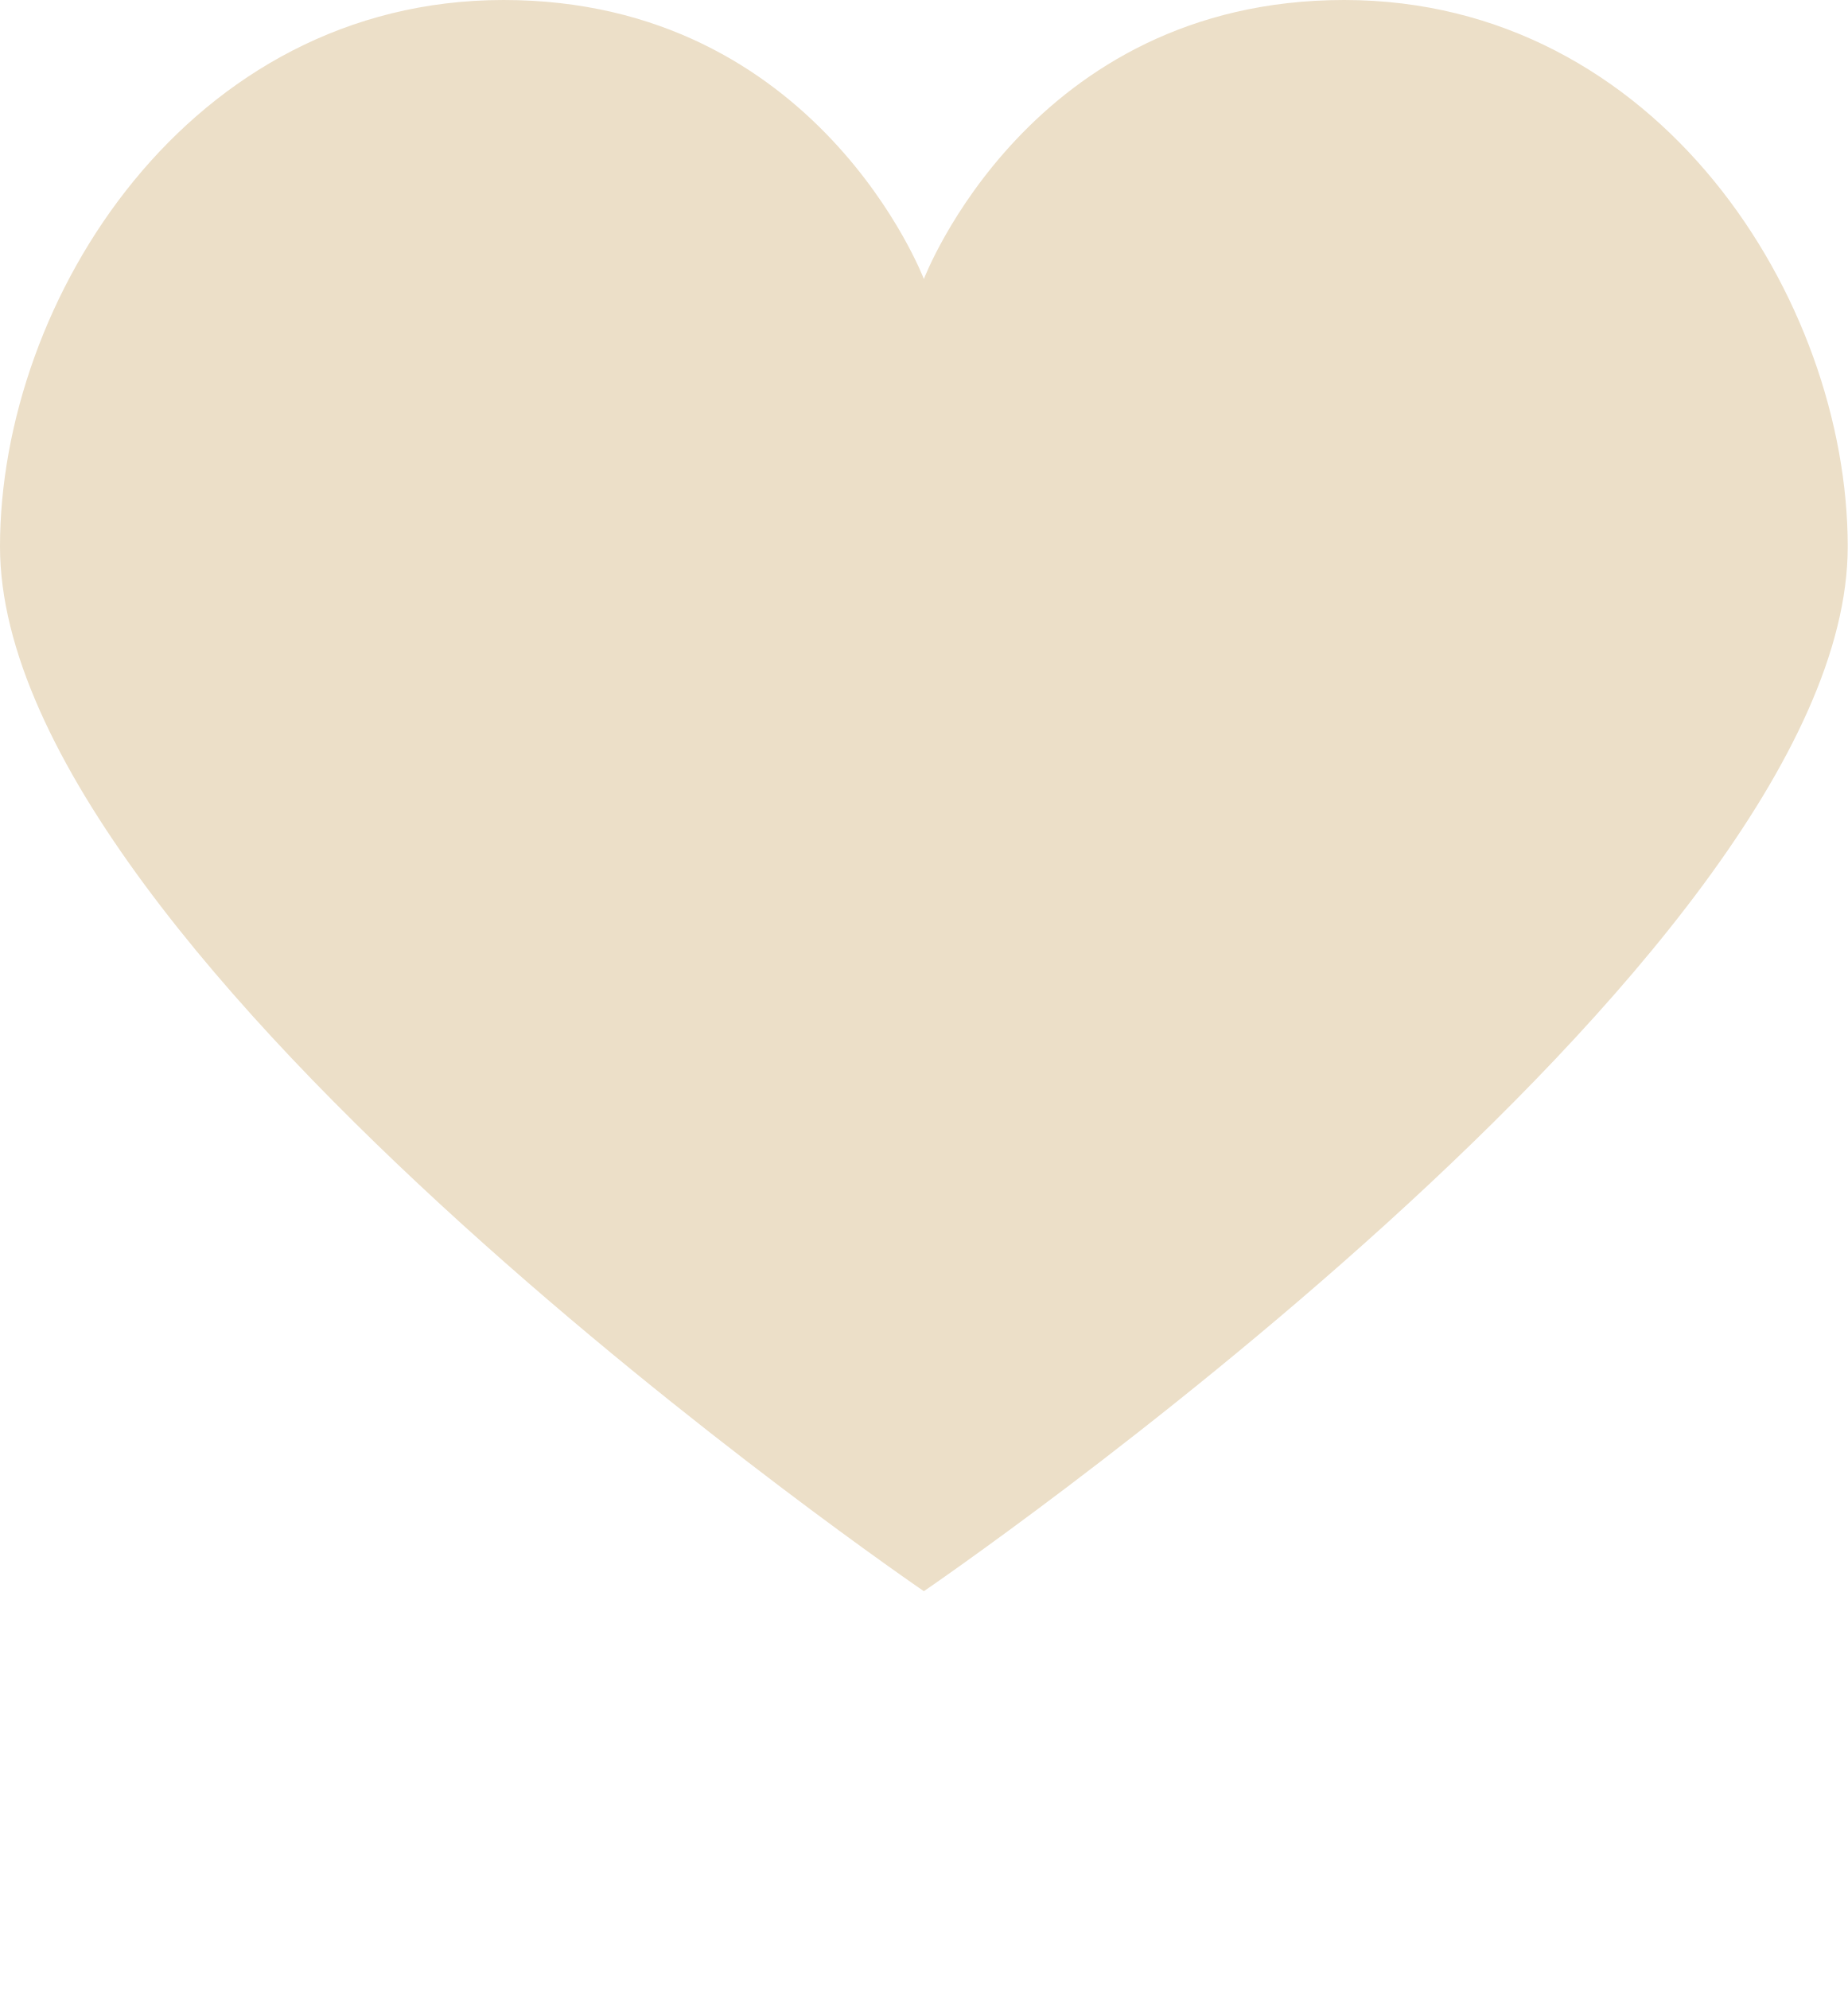
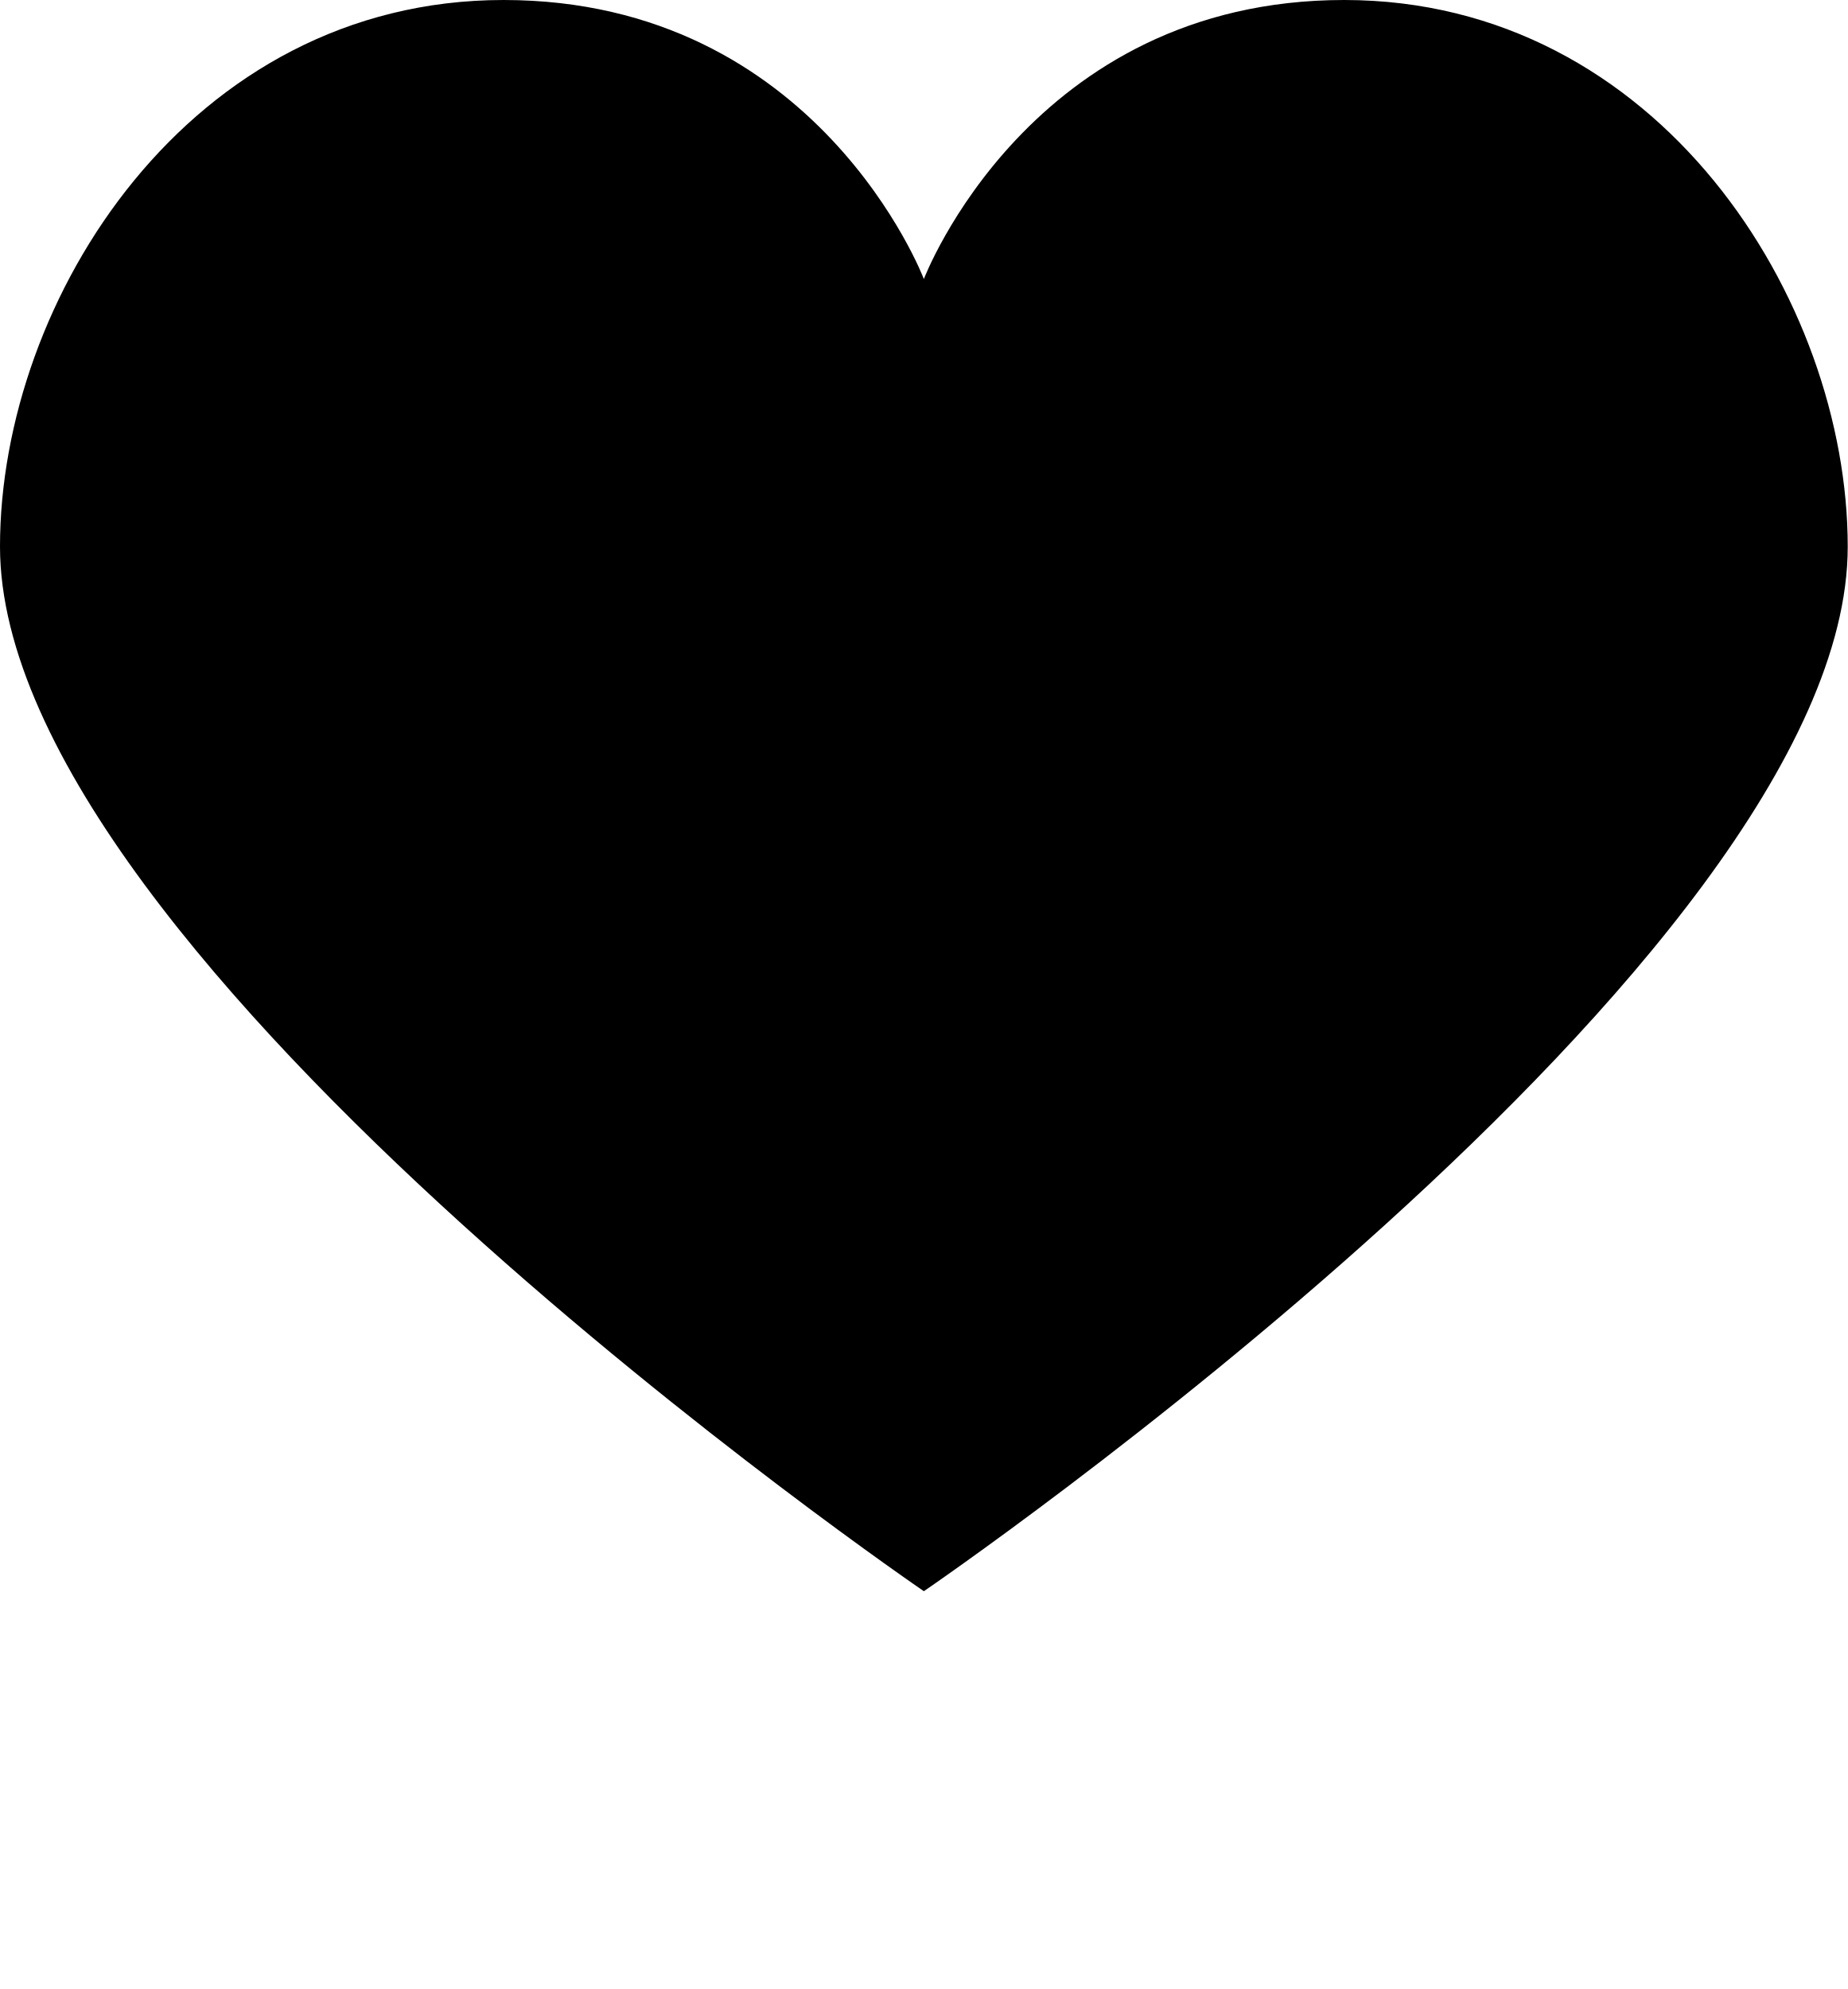
<svg xmlns="http://www.w3.org/2000/svg" version="1.1" x="0px" y="0px" viewBox="0 0 100 107.635" enable-background="new 0 0 100 86.108" xml:space="preserve">
  <g>
-     <path fill="#ecdfc8" d="M72.748,0C55.736,0,50,15.099,50,15.099S44.271,0,27.252,0C10.245,0,0,16.214,0,29.578   c0,22.396,50,56.53,50,56.53s50-34.126,50-56.526C100,16.214,89.76,0,72.748,0z" />
+     <path d="M72.748,0C55.736,0,50,15.099,50,15.099S44.271,0,27.252,0C10.245,0,0,16.214,0,29.578   c0,22.396,50,56.53,50,56.53s50-34.126,50-56.526C100,16.214,89.76,0,72.748,0z" />
  </g>
</svg>
